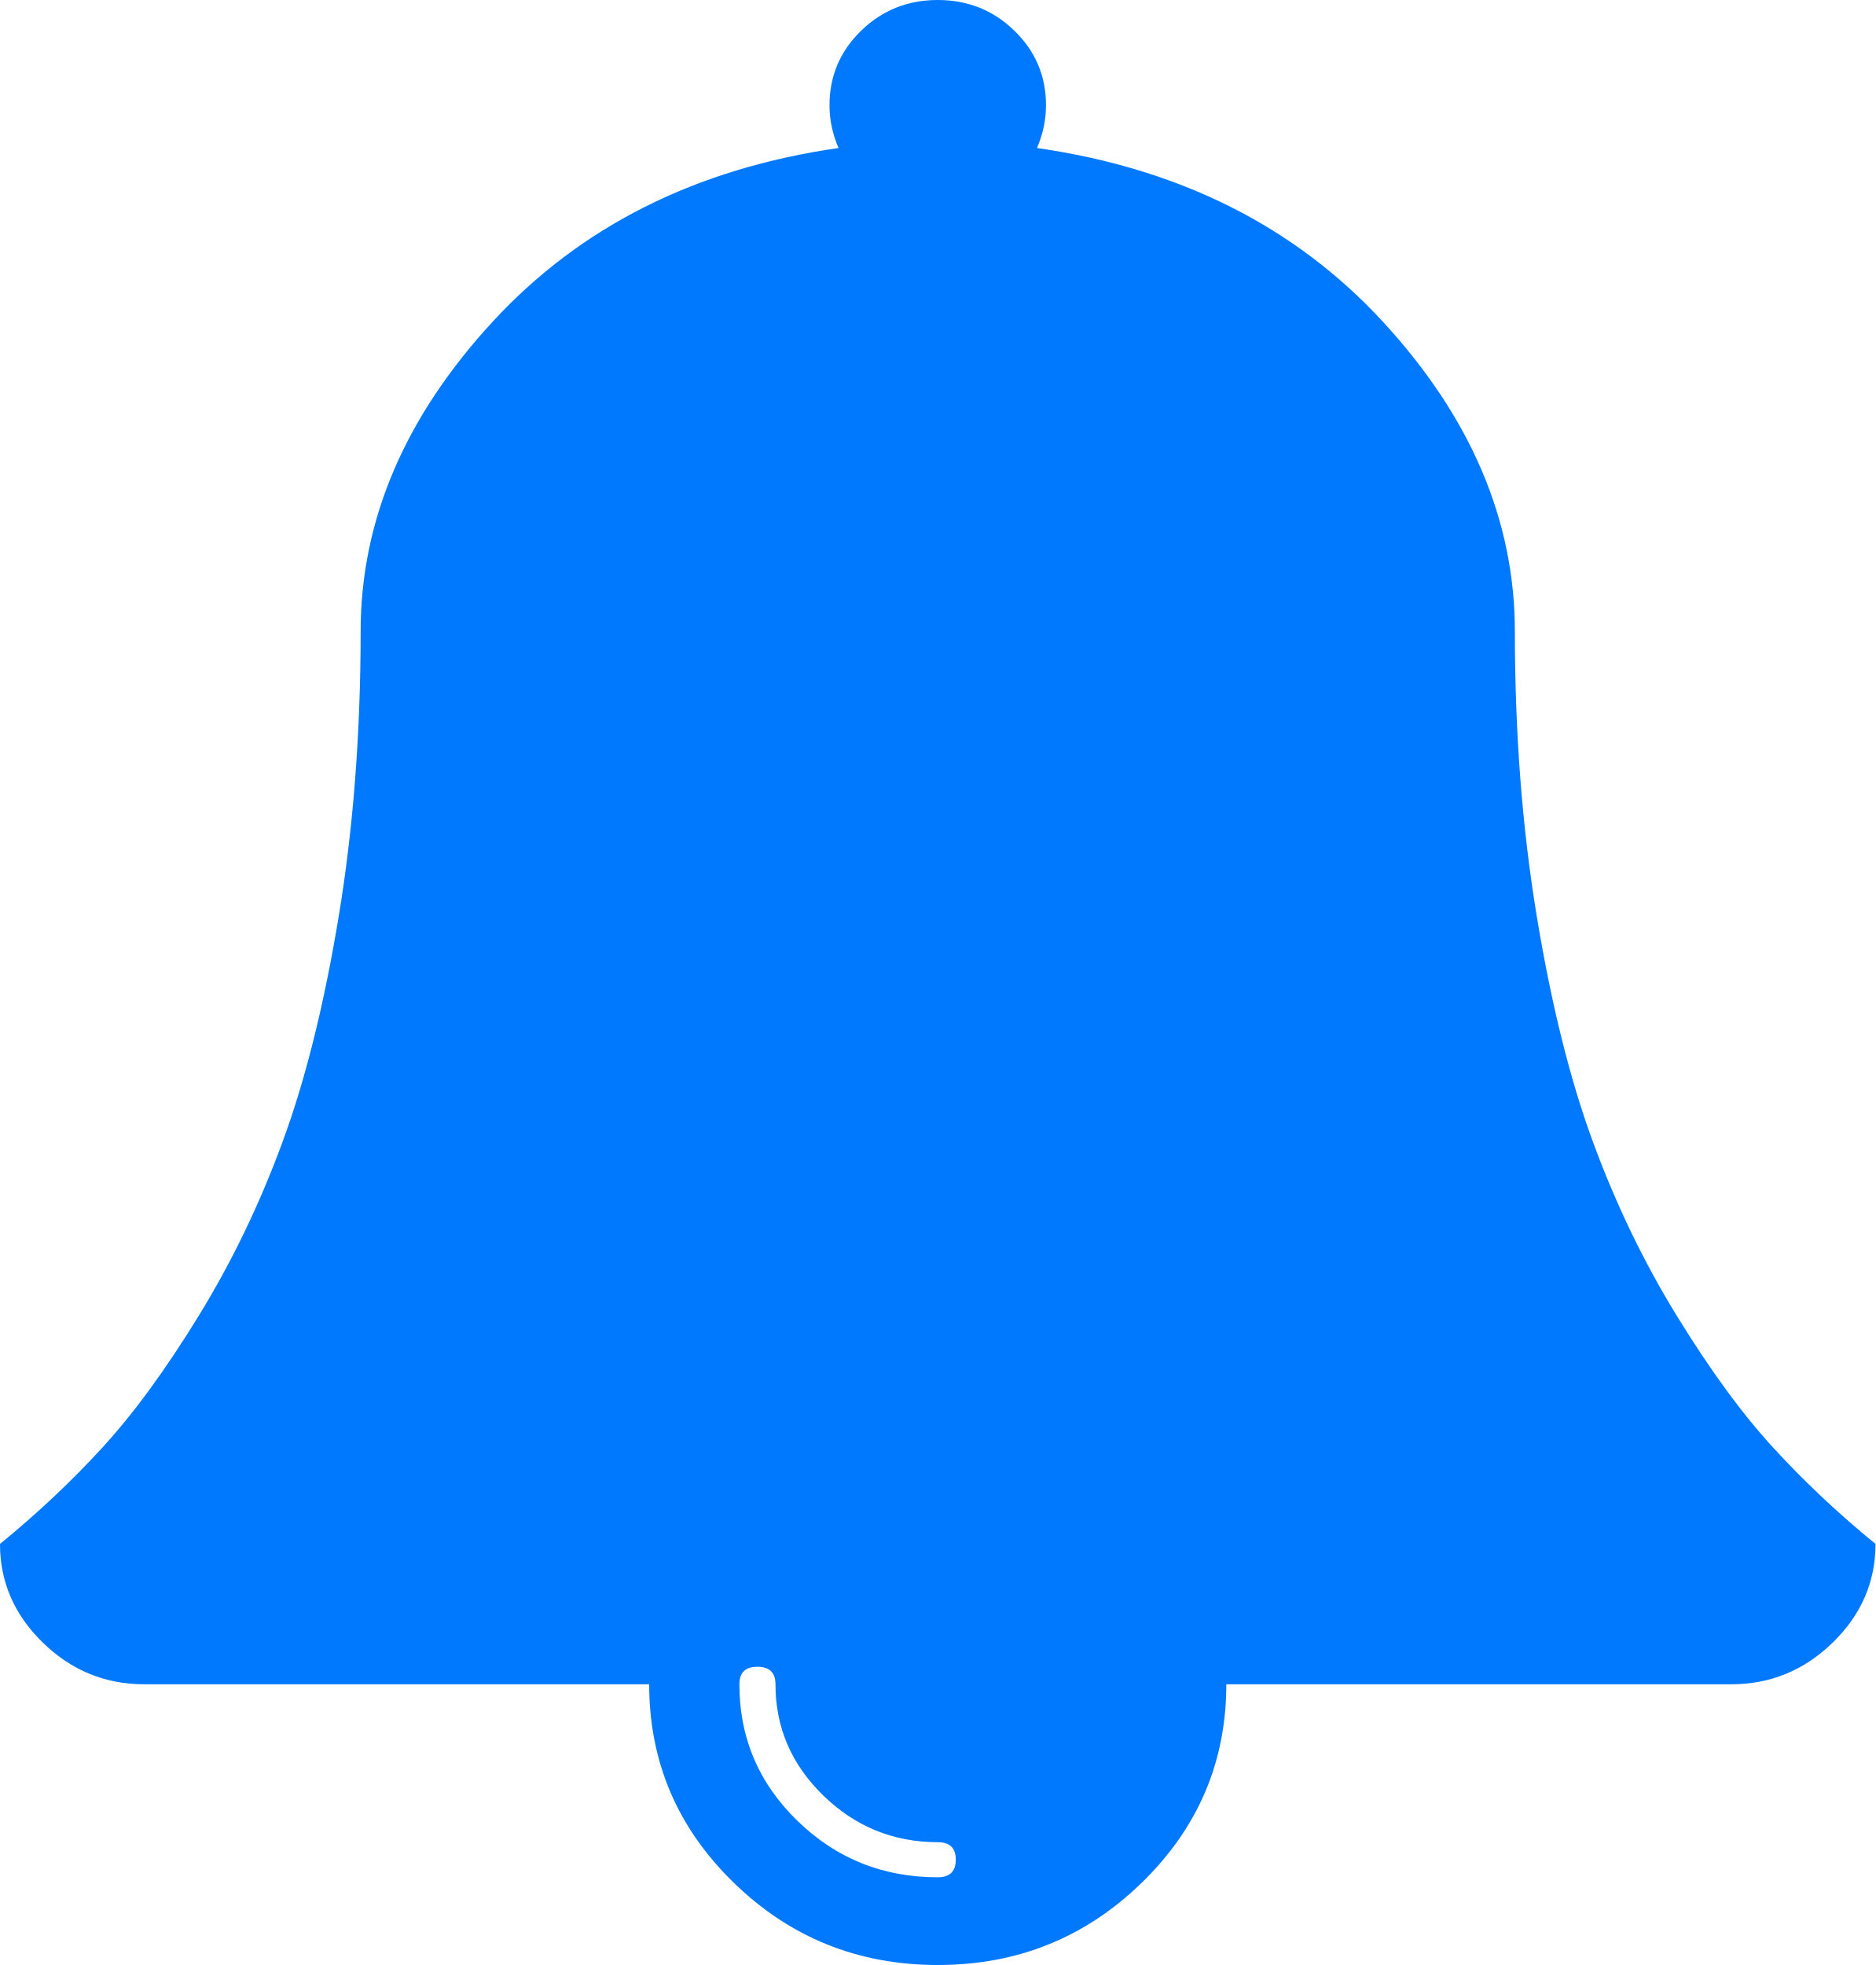
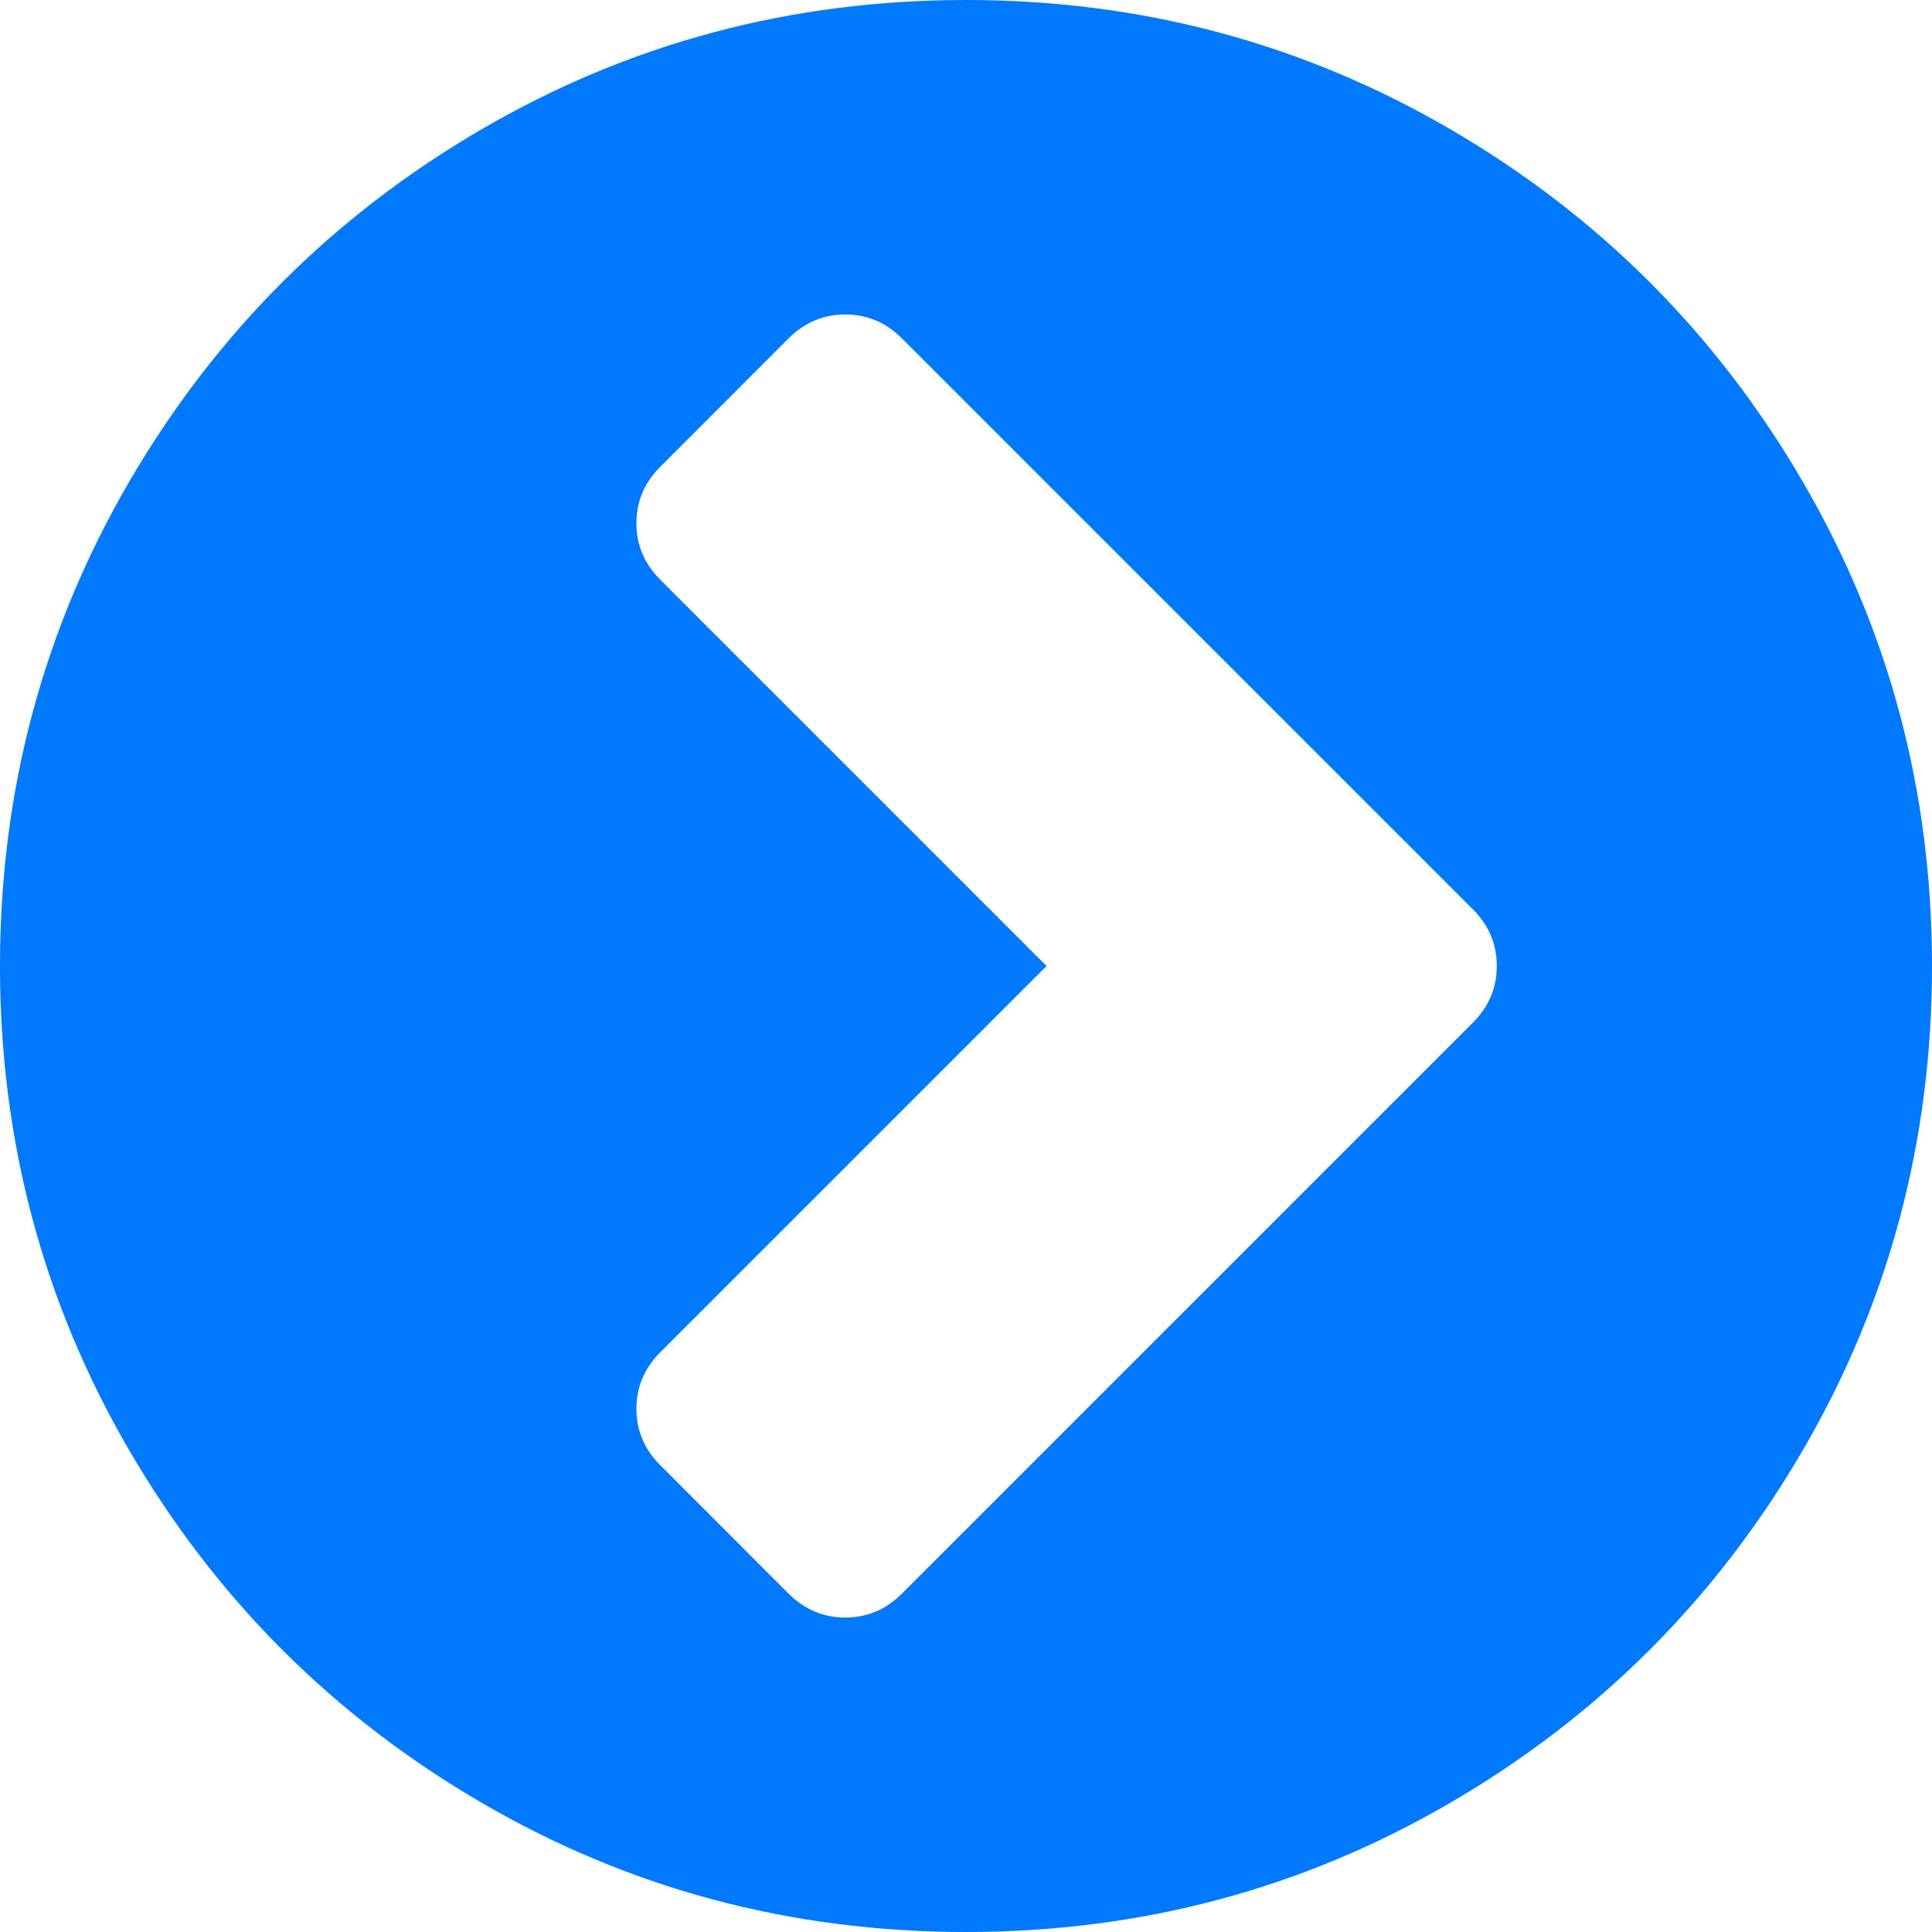
- <svg xmlns="http://www.w3.org/2000/svg" version="1.1" width="21px" height="22px">
-   <g transform="matrix(1 0 0 1 -891 -639 )">
-     <path d="M 10.5 21.018  C 10.635 21.018  10.702 20.952  10.702 20.821  C 10.702 20.69  10.635 20.625  10.5 20.625  C 10.004 20.625  9.577 20.451  9.219 20.103  C 8.861 19.755  8.683 19.34  8.683 18.857  C 8.683 18.726  8.615 18.661  8.481 18.661  C 8.346 18.661  8.279 18.726  8.279 18.857  C 8.279 19.455  8.495 19.964  8.929 20.386  C 9.362 20.807  9.886 21.018  10.5 21.018  Z M 19.852 16.205  C 20.197 16.582  20.579 16.942  21 17.286  C 21 17.711  20.84 18.08  20.52 18.391  C 20.201 18.702  19.822 18.857  19.385 18.857  L 13.731 18.857  C 13.731 19.725  13.415 20.465  12.784 21.079  C 12.153 21.693  11.392 22  10.5 22  C 9.608 22  8.847 21.693  8.216 21.079  C 7.585 20.465  7.269 19.725  7.269 18.857  L 1.615 18.857  C 1.178 18.857  0.799 18.702  0.48 18.391  C 0.16 18.08  0 17.711  0 17.286  C 0.421 16.942  0.803 16.582  1.148 16.205  C 1.493 15.829  1.851 15.34  2.221 14.738  C 2.591 14.137  2.905 13.488  3.161 12.792  C 3.418 12.097  3.628 11.254  3.792 10.263  C 3.956 9.273  4.038 8.209  4.038 7.071  C 4.038 5.827  4.531 4.671  5.515 3.603  C 6.499 2.535  7.791 1.887  9.389 1.657  C 9.322 1.502  9.288 1.342  9.288 1.179  C 9.288 0.851  9.406 0.573  9.642 0.344  C 9.877 0.115  10.163 0  10.5 0  C 10.837 0  11.123 0.115  11.358 0.344  C 11.594 0.573  11.712 0.851  11.712 1.179  C 11.712 1.342  11.678 1.502  11.611 1.657  C 13.209 1.887  14.501 2.535  15.485 3.603  C 16.469 4.671  16.962 5.827  16.962 7.071  C 16.962 8.209  17.044 9.273  17.208 10.263  C 17.372 11.254  17.582 12.097  17.839 12.792  C 18.095 13.488  18.409 14.137  18.779 14.738  C 19.149 15.34  19.507 15.829  19.852 16.205  Z " fill-rule="nonzero" fill="#0079fe" stroke="none" transform="matrix(1 0 0 1 891 639 )" />
+ <svg xmlns="http://www.w3.org/2000/svg" version="1.1" width="22px" height="22px">
+   <g transform="matrix(1 0 0 1 -114 -246 )">
+     <path d="M 9.625 18.419  C 9.873 18.419  10.088 18.329  10.27 18.147  L 16.772 11.645  C 16.954 11.463  17.044 11.248  17.044 11  C 17.044 10.752  16.954 10.537  16.772 10.355  L 10.27 3.853  C 10.088 3.671  9.873 3.581  9.625 3.581  C 9.377 3.581  9.162 3.671  8.98 3.853  L 7.52 5.314  C 7.338 5.495  7.247 5.71  7.247 5.958  C 7.247 6.207  7.338 6.421  7.52 6.603  L 11.917 11  L 7.52 15.397  C 7.338 15.579  7.247 15.793  7.247 16.042  C 7.247 16.29  7.338 16.505  7.52 16.686  L 8.98 18.147  C 9.162 18.329  9.377 18.419  9.625 18.419  Z M 20.525 5.479  C 21.508 7.164  22 9.004  22 11  C 22 12.996  21.508 14.836  20.525 16.521  C 19.541 18.207  18.207 19.541  16.521 20.525  C 14.836 21.508  12.996 22  11 22  C 9.004 22  7.164 21.508  5.479 20.525  C 3.793 19.541  2.459 18.207  1.475 16.521  C 0.492 14.836  0 12.996  0 11  C 0 9.004  0.492 7.164  1.475 5.479  C 2.459 3.793  3.793 2.459  5.479 1.475  C 7.164 0.492  9.004 0  11 0  C 12.996 0  14.836 0.492  16.521 1.475  C 18.207 2.459  19.541 3.793  20.525 5.479  Z " fill-rule="nonzero" fill="#0079fe" stroke="none" transform="matrix(1 0 0 1 114 246 )" />
  </g>
</svg>
